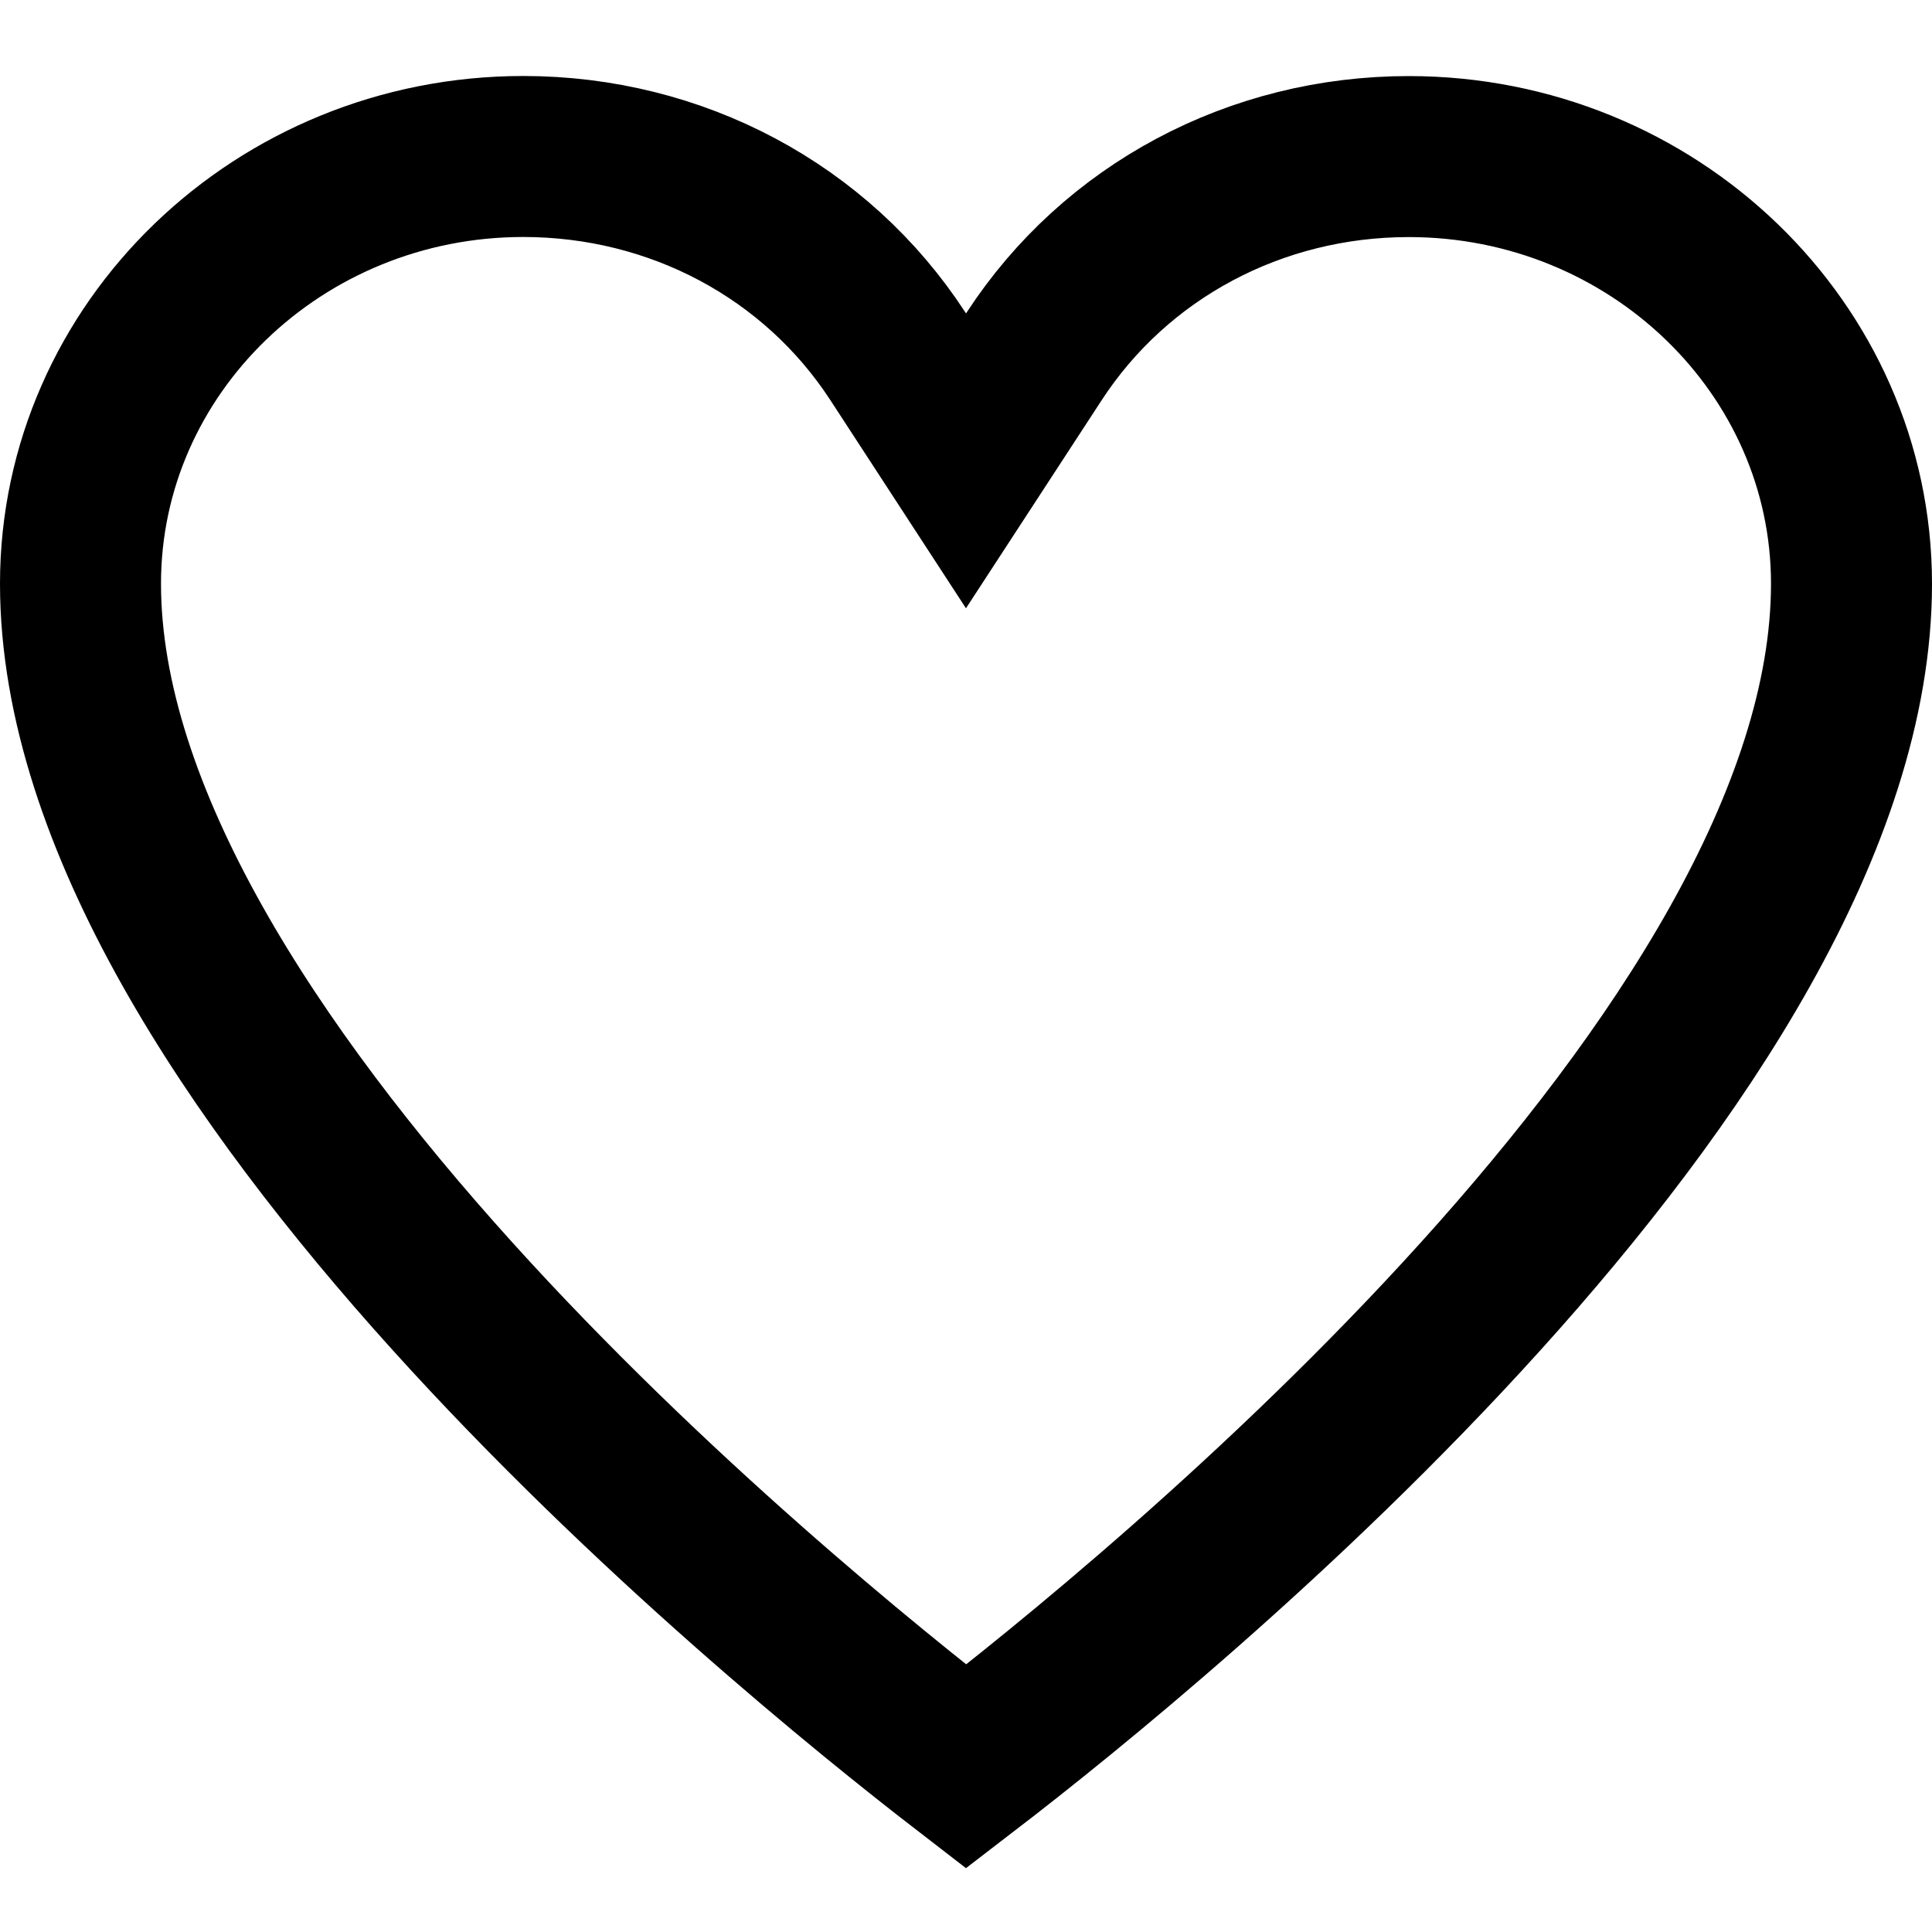
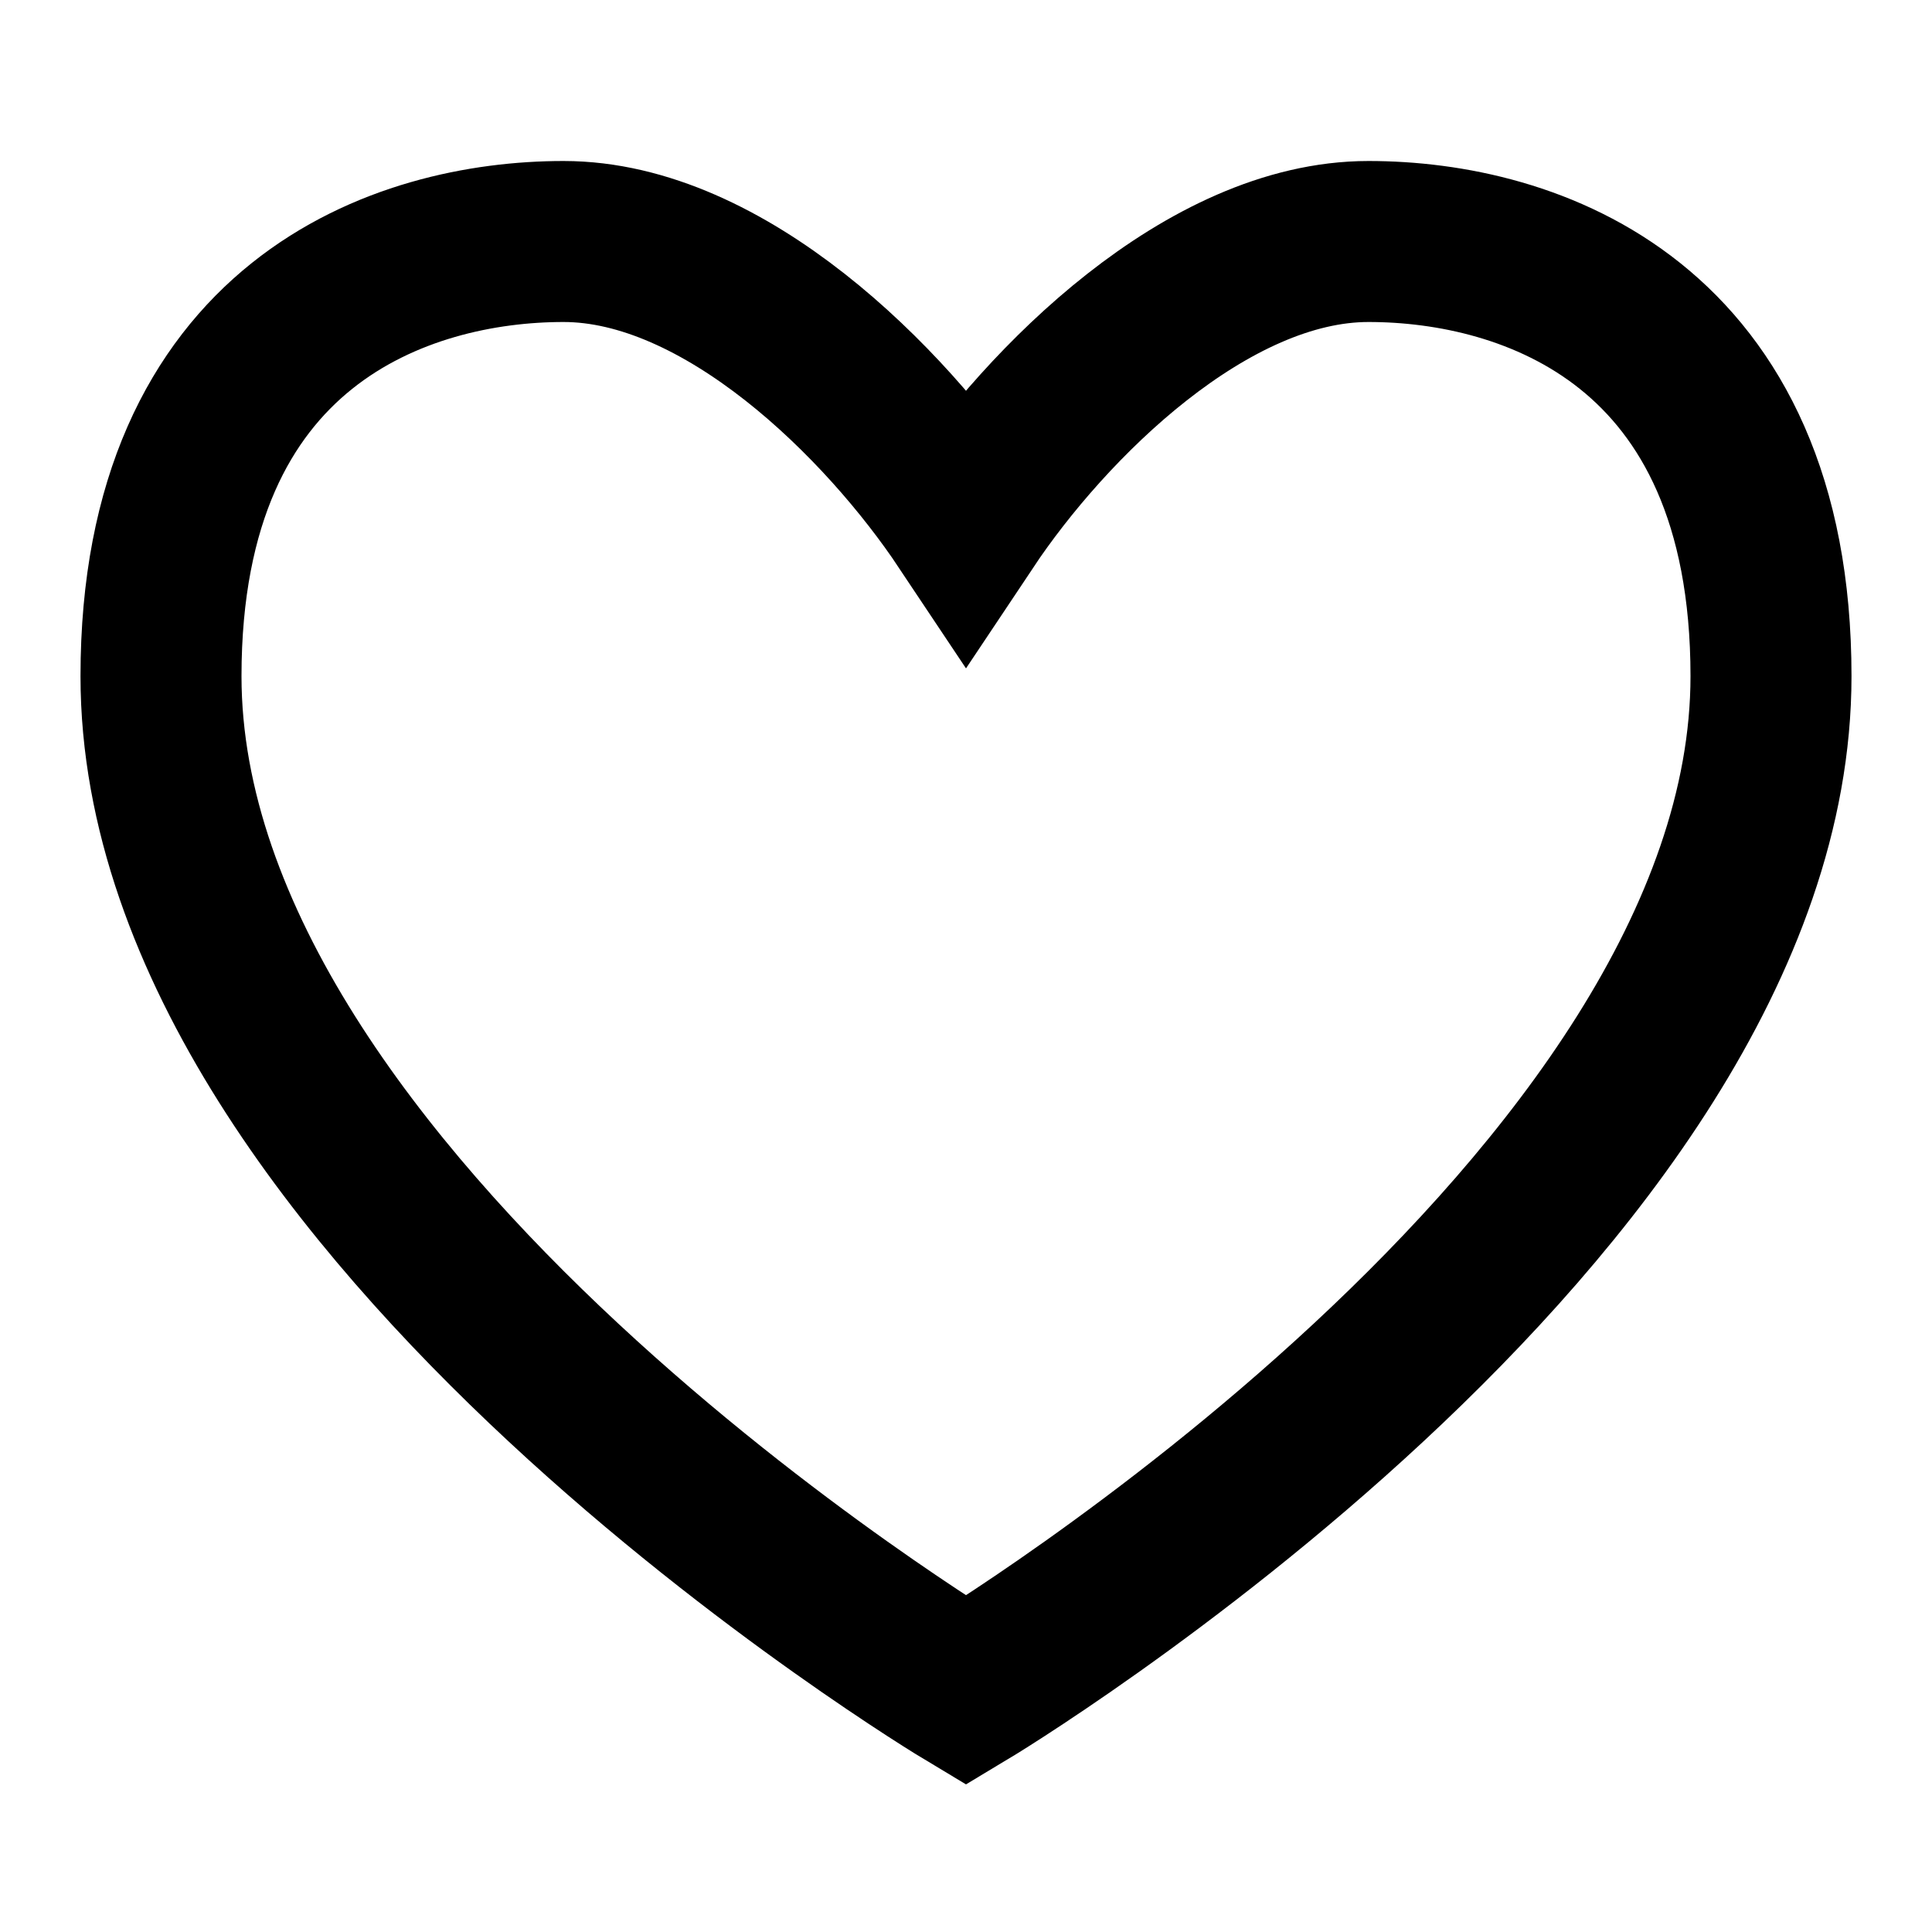
- <svg xmlns="http://www.w3.org/2000/svg" version="1.1" x="0px" y="0px" viewBox="0 0 24 24" enable-background="new 0 0 24 24" xml:space="preserve">
-   <g>
-     <rect x="0" y="0" fill="none" width="24" height="24" />
-     <path fill="none" stroke="#000000" stroke-width="2" stroke-miterlimit="10" d="M12.001,21.945   C9.628,20.115,1,13.063,1,7.25c0-2.926,2.468-5.306,5.5-5.306c1.901,0,3.641,0.927,4.653,2.481L12,5.725   l0.847-1.299c1.013-1.554,2.752-2.481,4.653-2.481c3.032,0,5.5,2.38,5.5,5.306C23,13.096,14.376,20.121,12.001,21.945   z" />
-   </g>
+ <svg xmlns="http://www.w3.org/2000/svg" width="24" height="24" viewBox="0 0 24 24">
+   <path fill="none" stroke="#000000" stroke-width="2" d="M2,8.4 C2,4 5,3 7,3 C9,3 11,5 12,6.5 C13,5 15,3 17,3 C19,3 22,4 22,8.4 C22,15 12,21 12,21 C12,21 2,15 2,8.4 Z" />
</svg>
